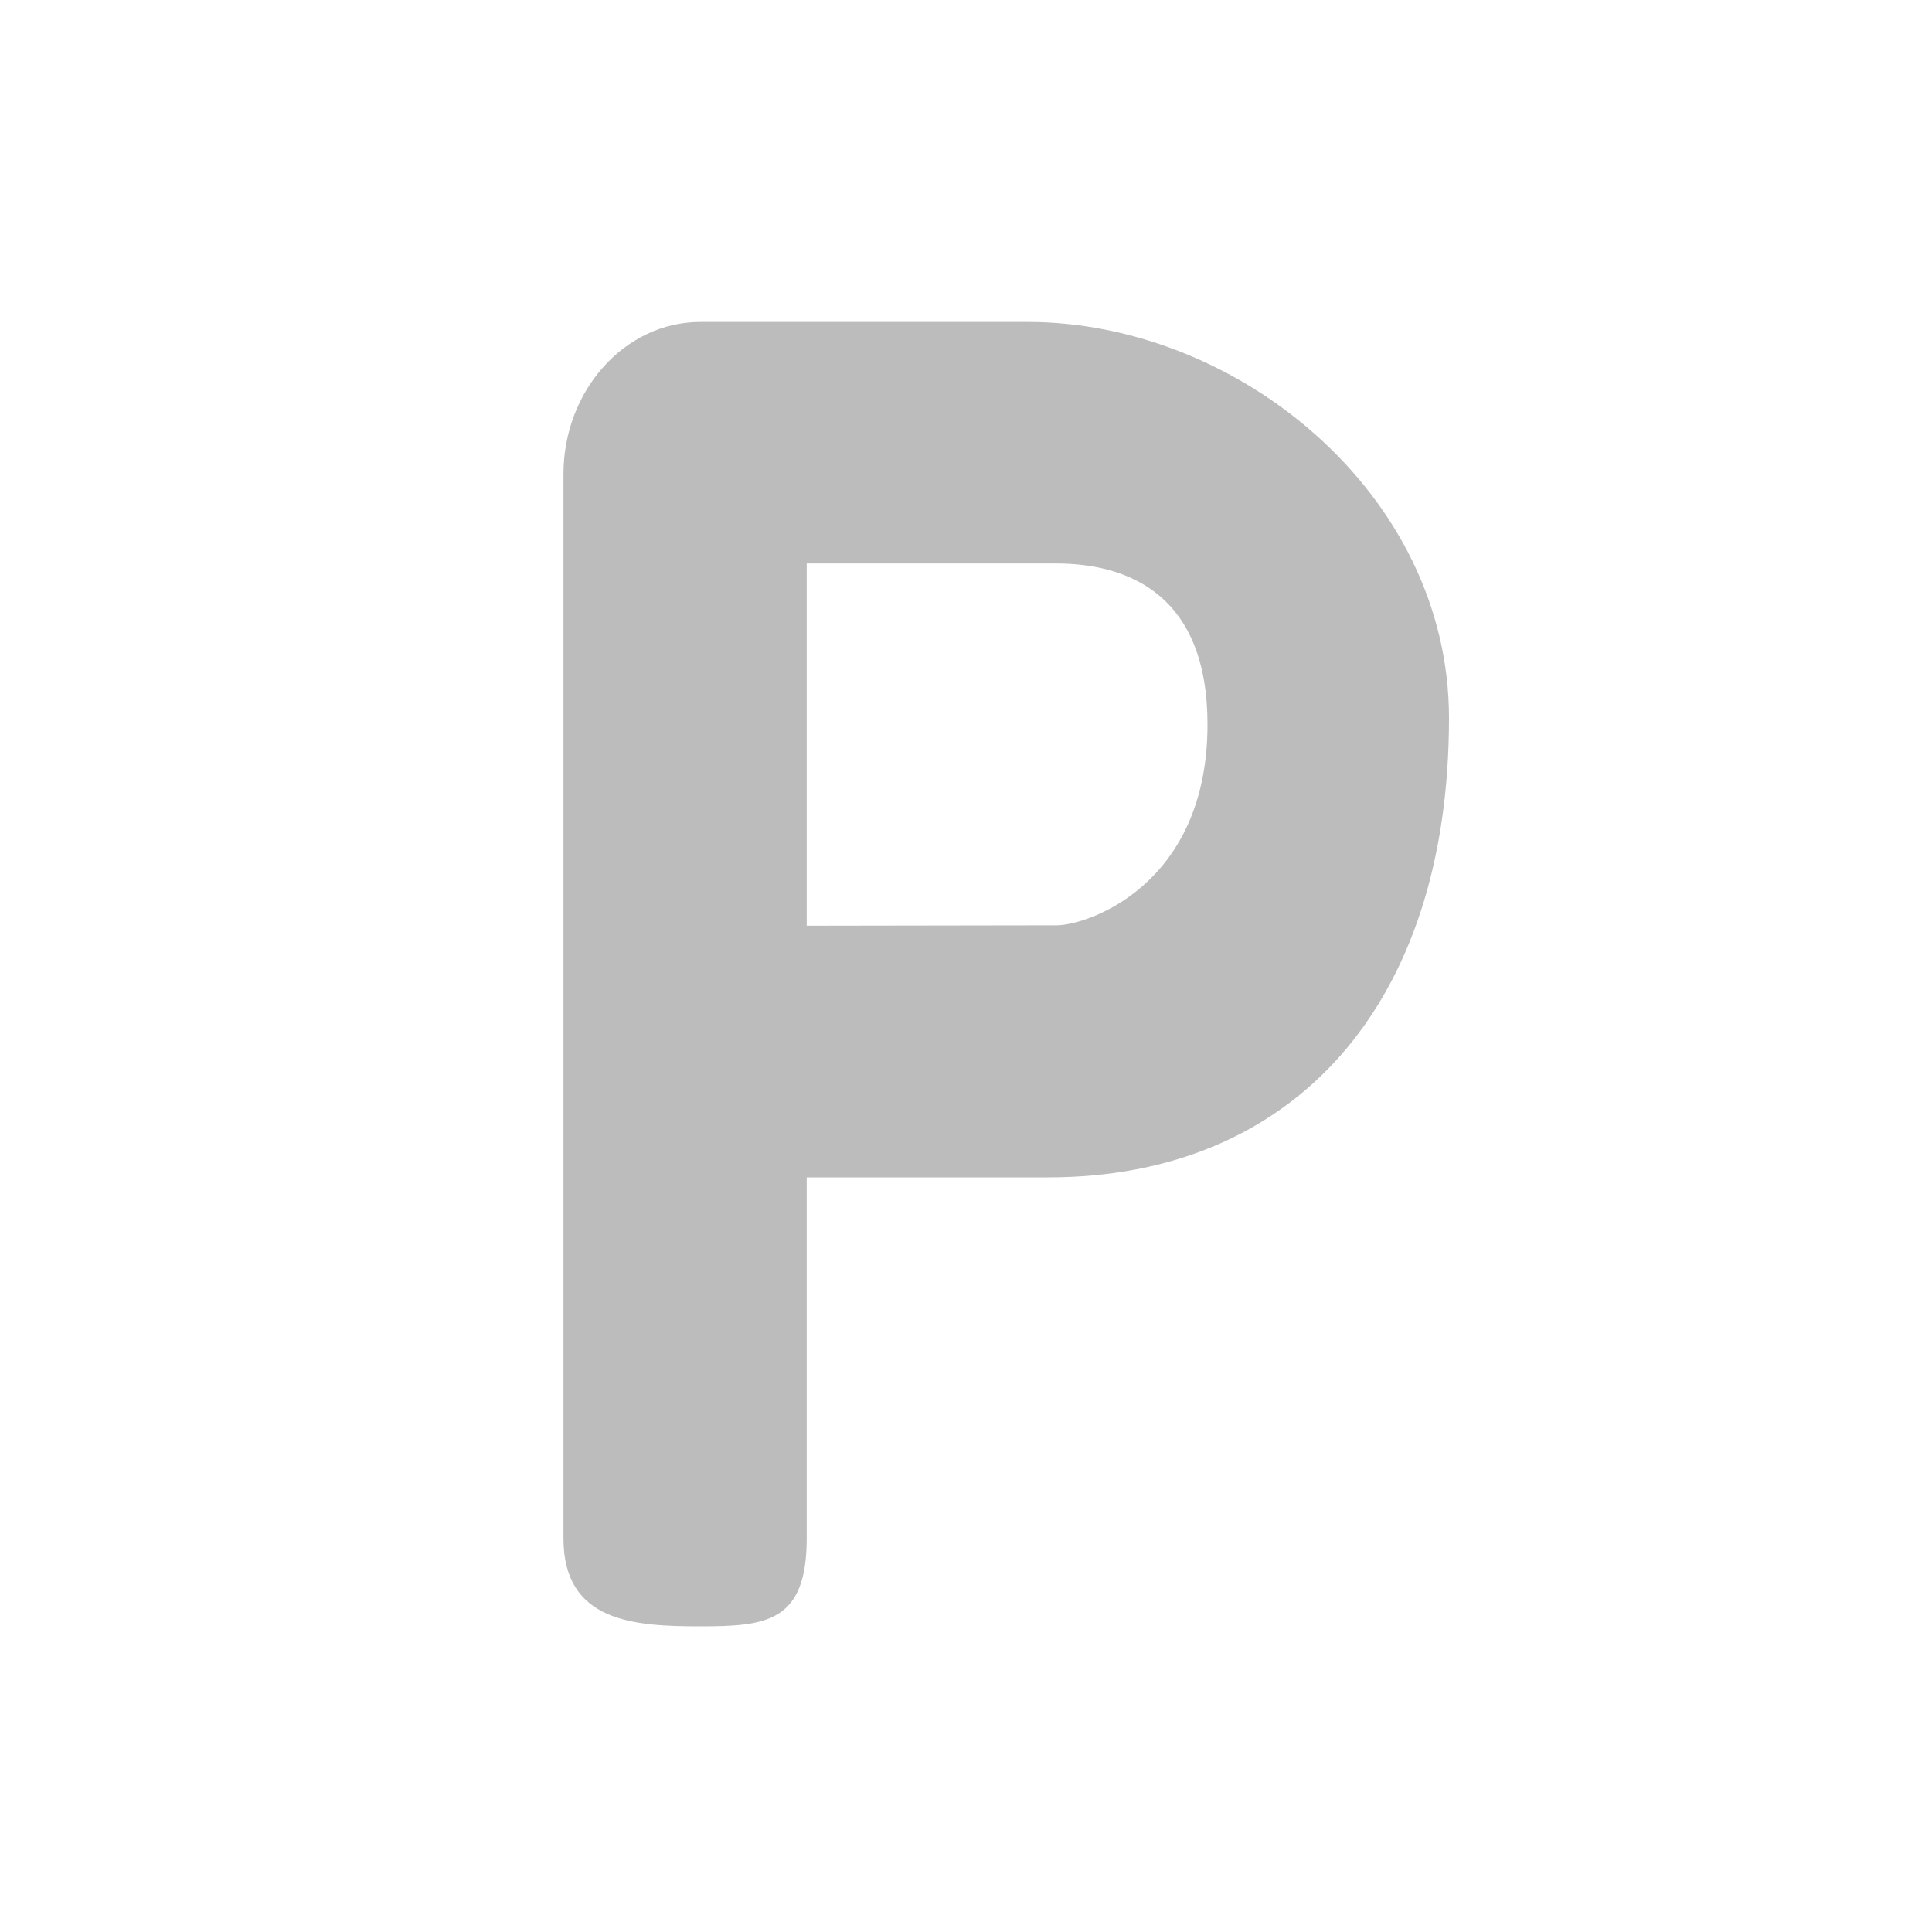
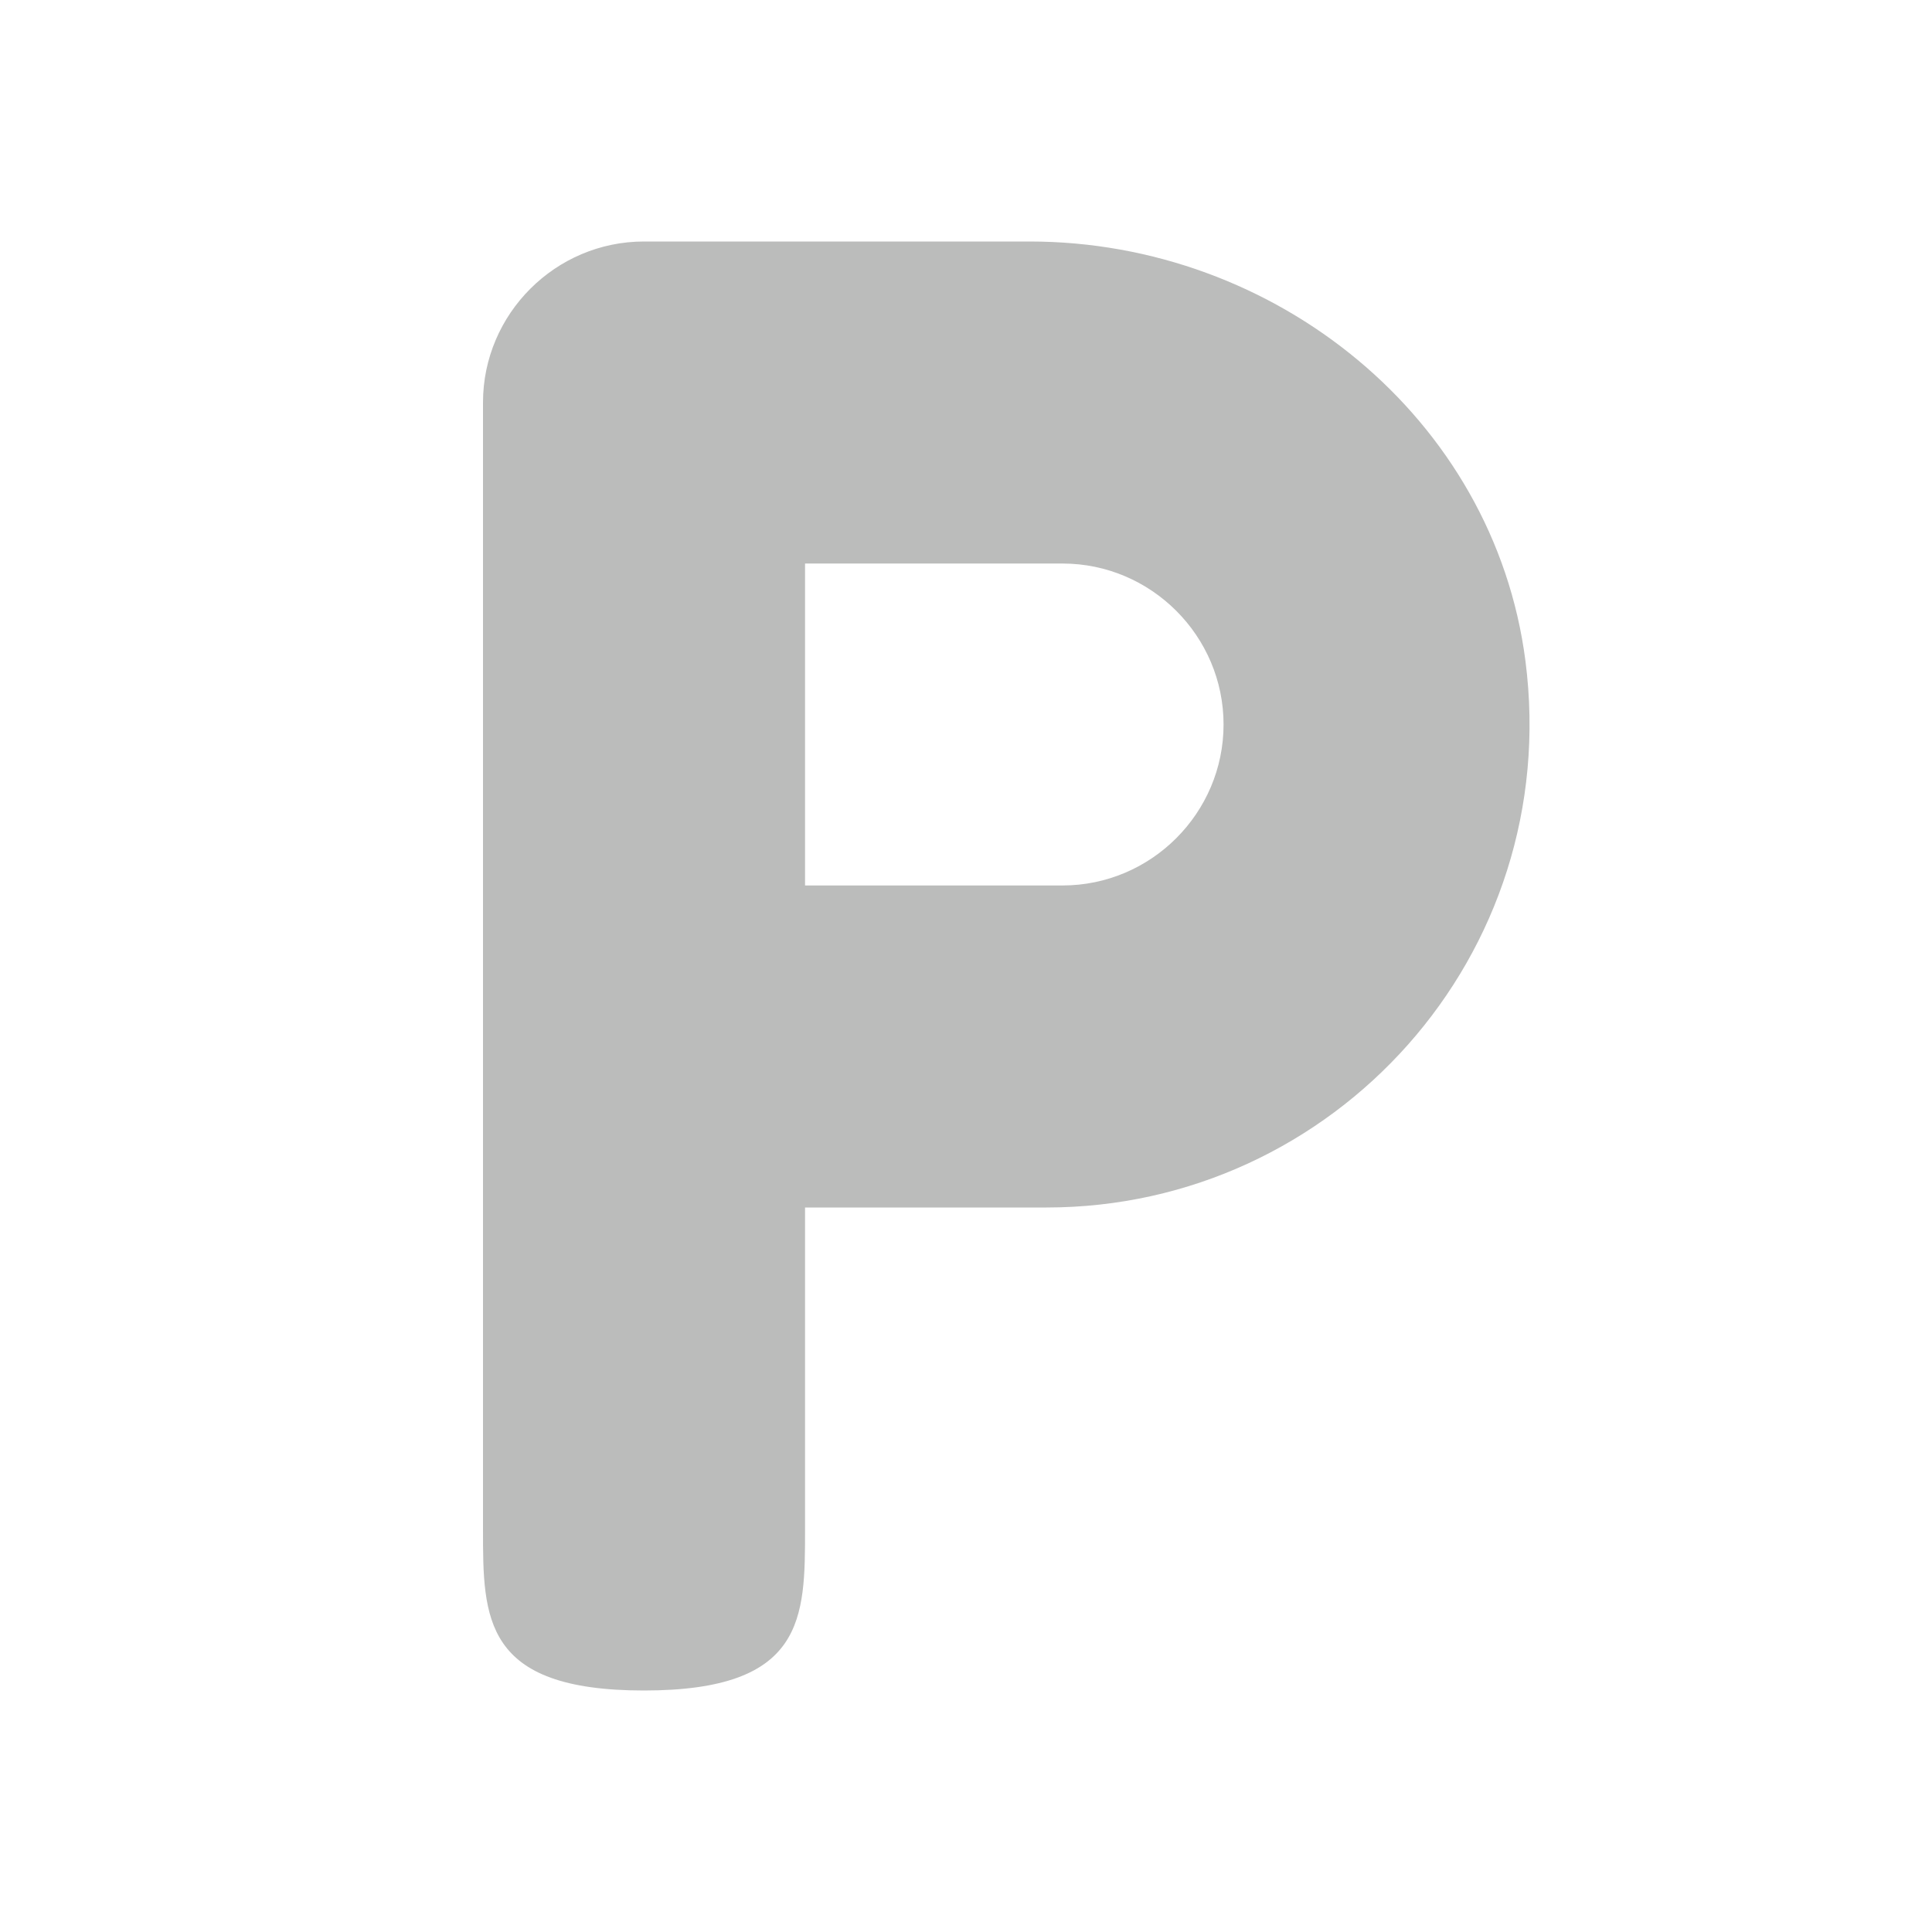
- <svg xmlns="http://www.w3.org/2000/svg" width="20" height="20" viewBox="0 0 20 20" fill="none">
-   <path d="M10.64 3.333H7.249C6.47 3.333 5.833 4.042 5.833 4.907V15.926C5.833 16.792 6.564 16.836 7.249 16.836C7.935 16.836 8.351 16.792 8.351 15.926V12.188H10.853C13.38 12.188 15 10.417 15 7.434C15 5.104 12.799 3.333 10.64 3.333ZM10.93 9.579L8.351 9.583V5.833H10.93C11.709 5.833 12.5 6.179 12.5 7.5C12.5 9.167 11.25 9.583 10.93 9.579Z" fill="#BBBCBB" />
+ <svg xmlns="http://www.w3.org/2000/svg" width="16" height="16" viewBox="0 0 16 16" fill="none">
+   <path d="M8.527 2H5.333C4.6 2 4 2.6 4 3.333V12.667C4 13.4 4 14 5.333 14C6.667 14 6.667 13.4 6.667 12.667V10H8.667C11.047 10 12.947 7.913 12.633 5.473C12.373 3.46 10.56 2 8.527 2ZM8.8 7.333H6.667V4.667H8.8C9.533 4.667 10.133 5.267 10.133 6C10.133 6.733 9.533 7.333 8.8 7.333Z" fill="#BBBCBB" />
</svg>
